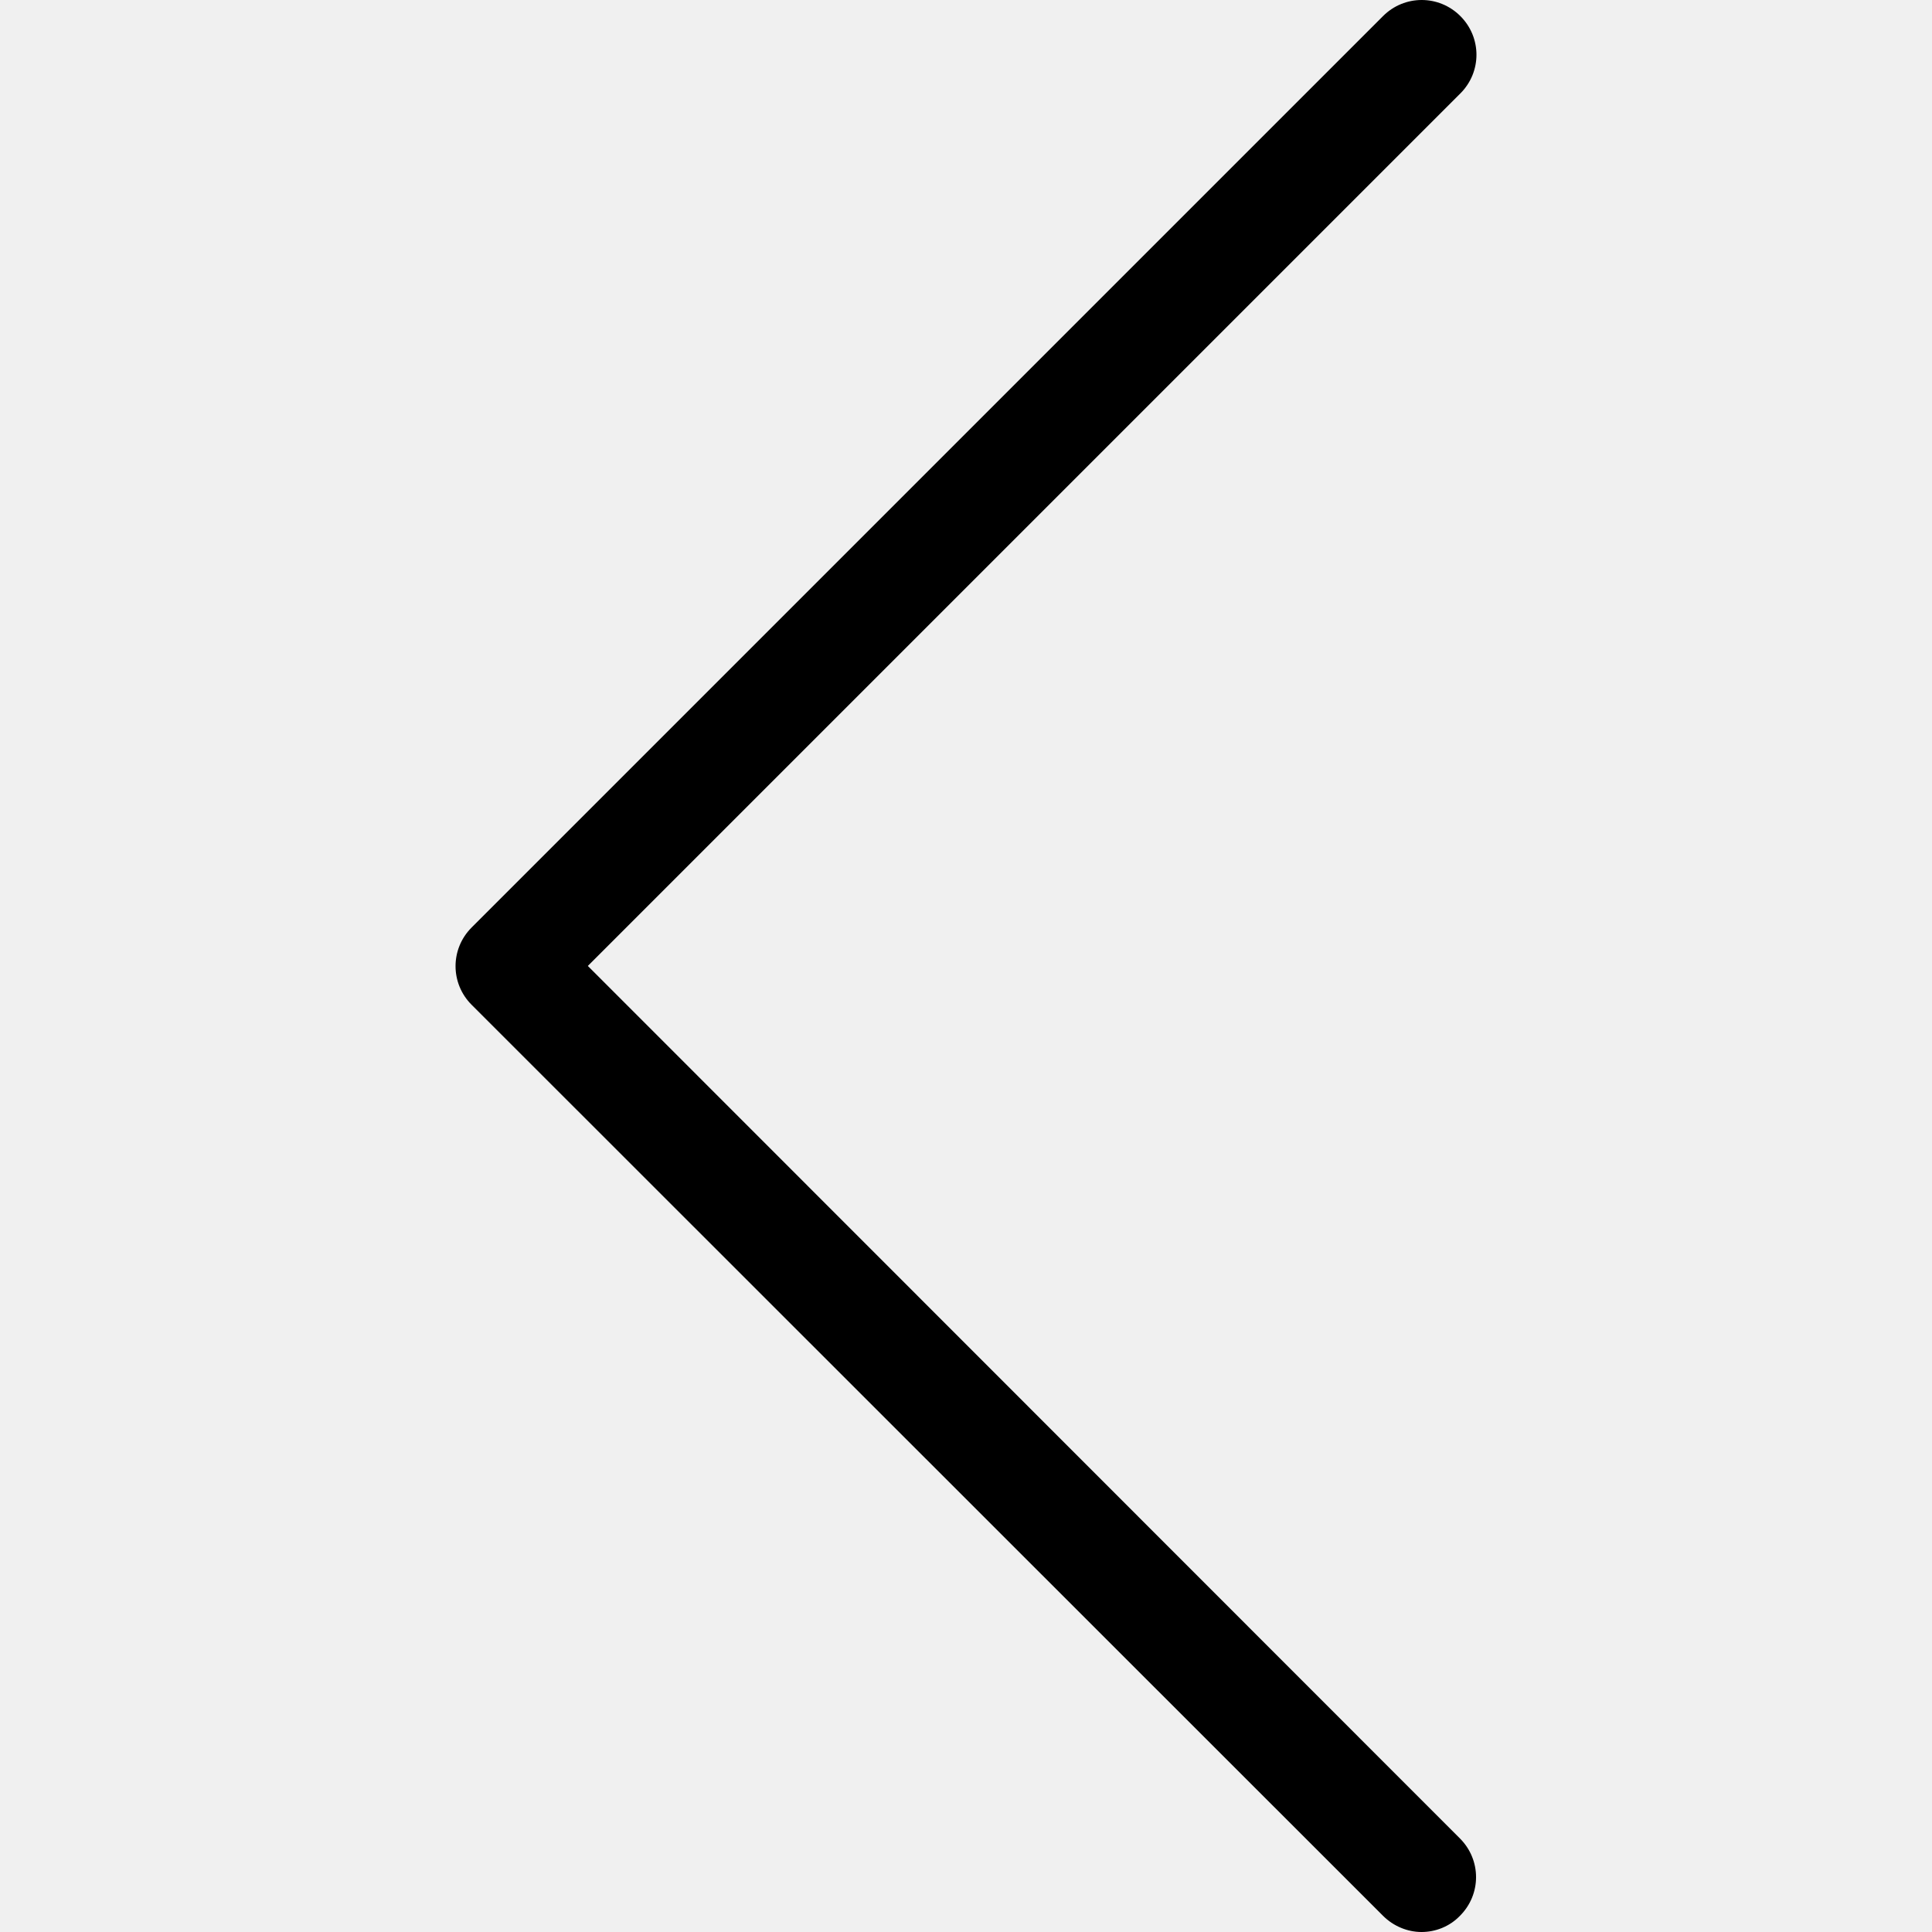
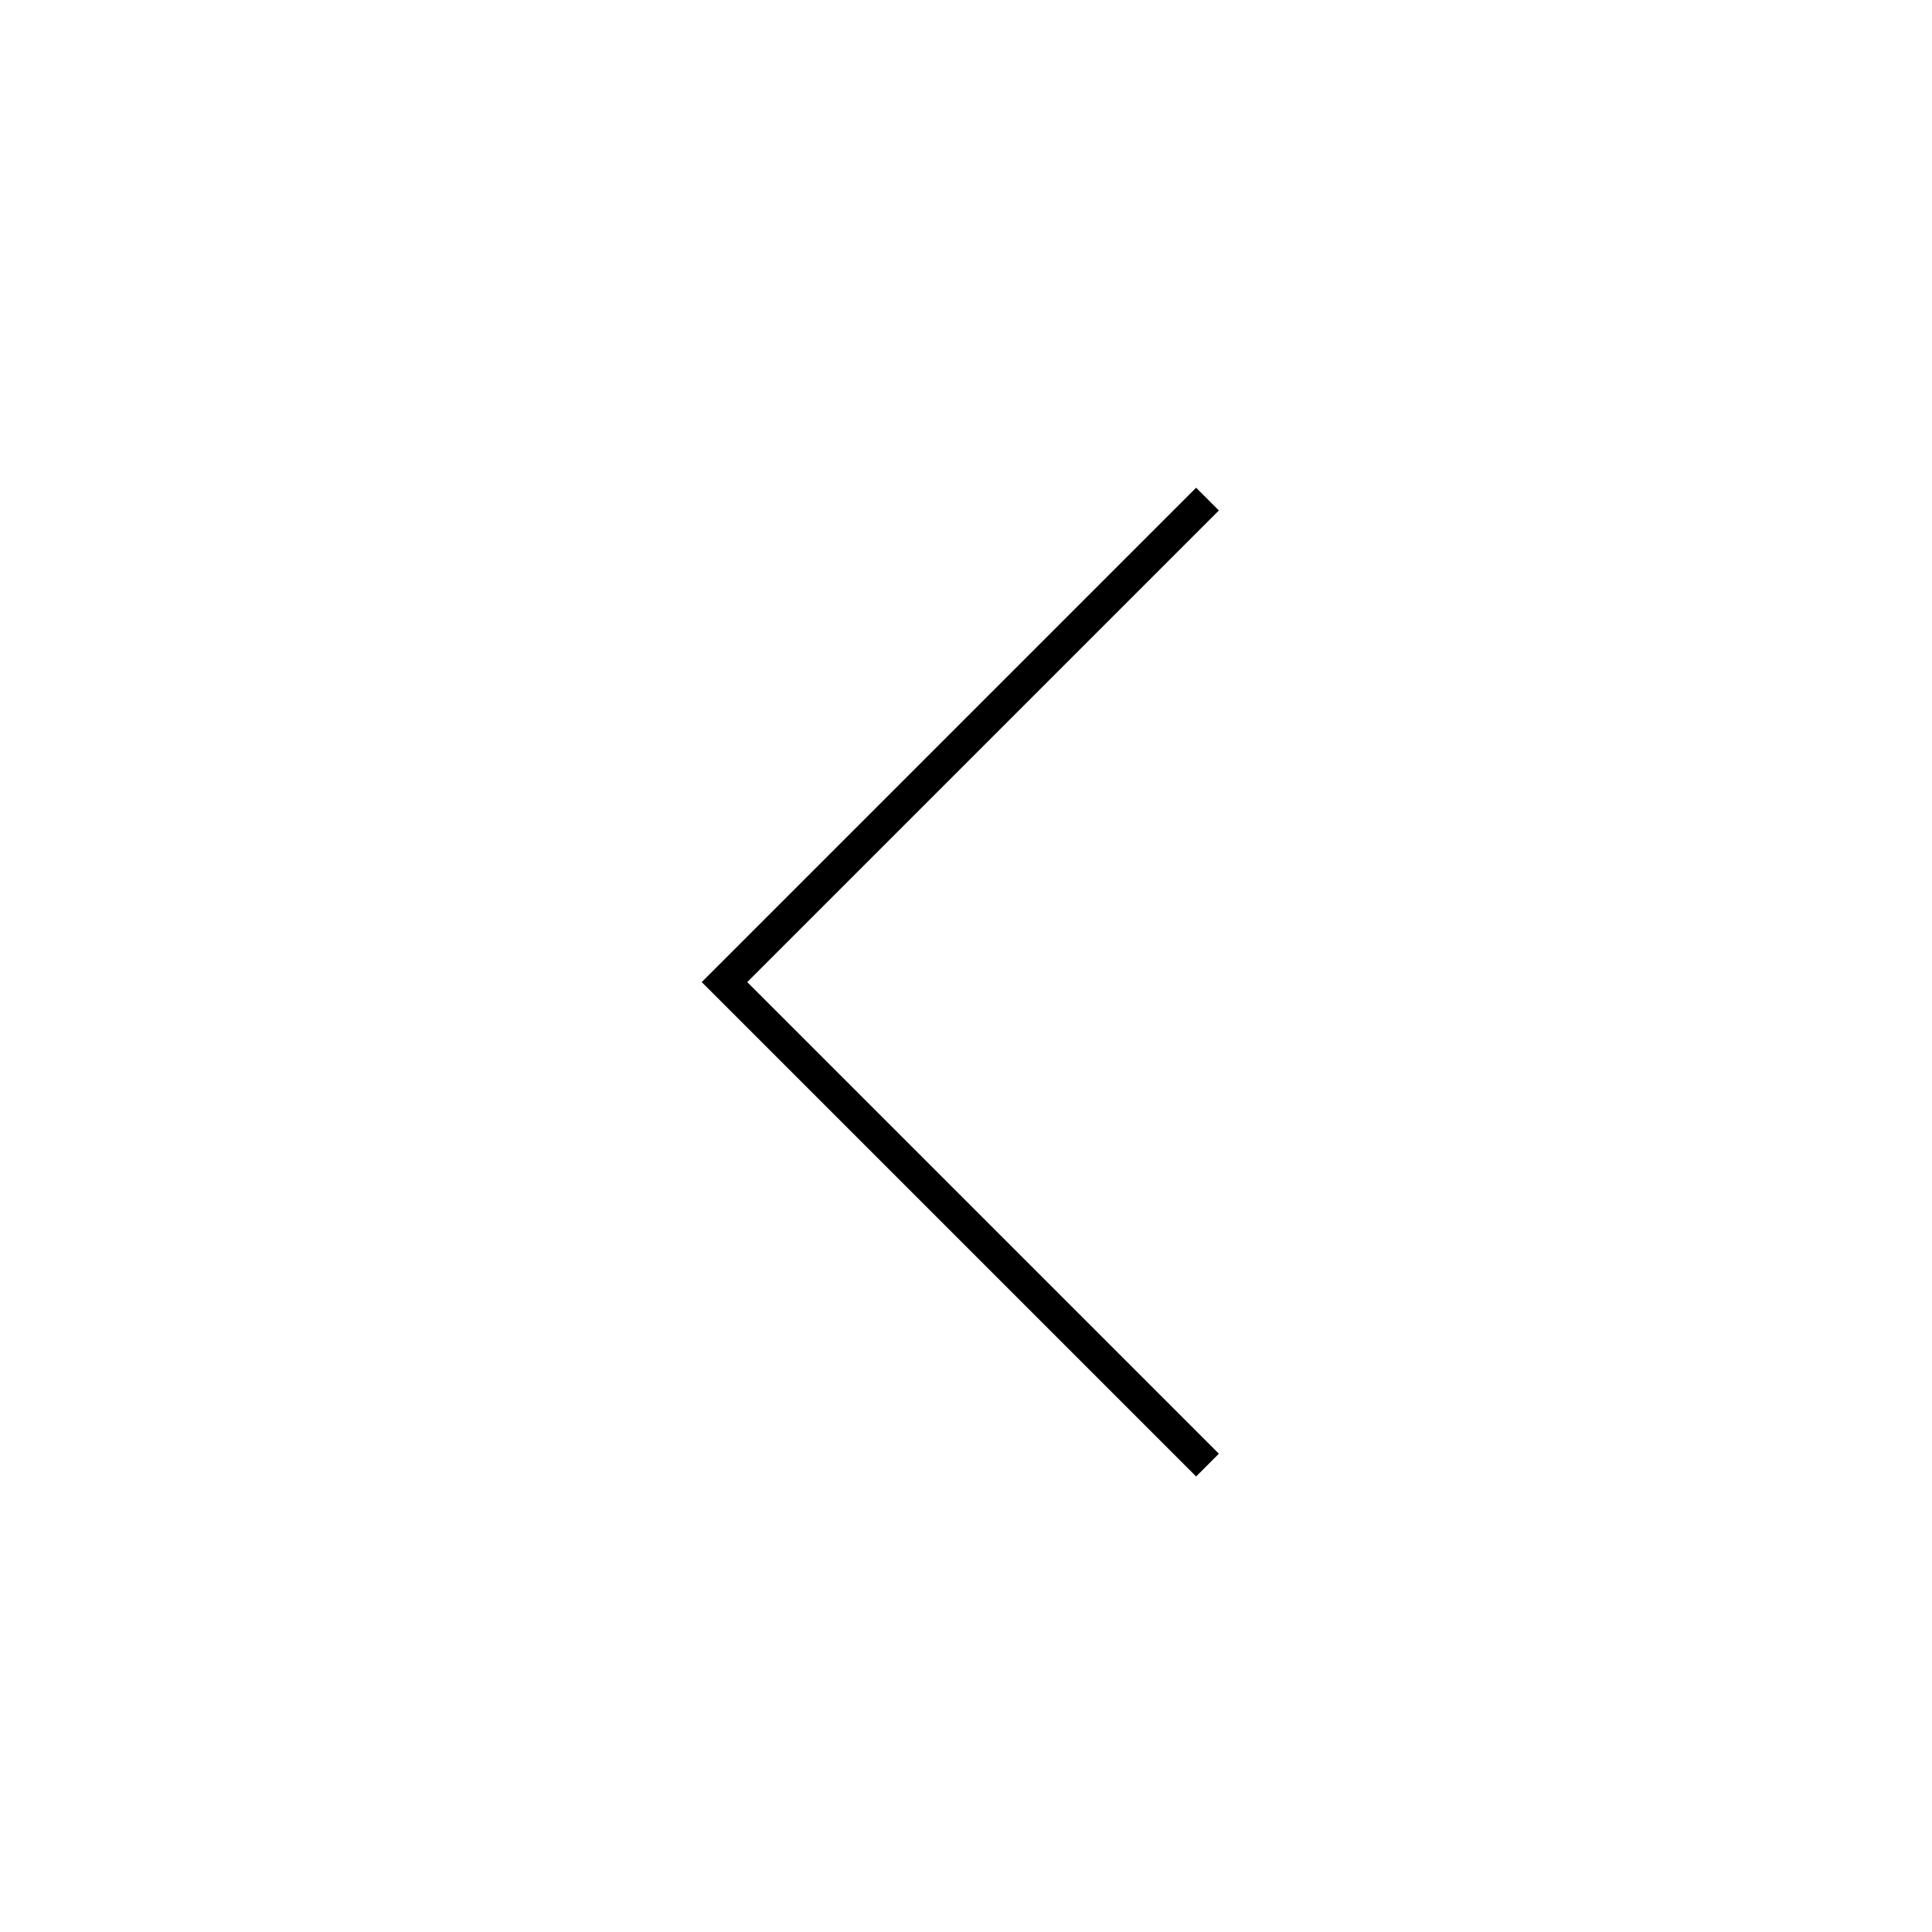
- <svg xmlns="http://www.w3.org/2000/svg" version="1.1" id="Capa_1" x="0px" y="0px" viewBox="0 0 477.175 477.175" style="enable-background:new 0 0 477.175 477.175;" xml:space="preserve">
-   <g>
-     <path d="M145.188,238.575l215.5-215.5c5.3-5.3,5.3-13.8,0-19.1s-13.8-5.3-19.1,0l-225.1,225.1c-5.3,5.3-5.3,13.8,0,19.1l225.1,225   c2.6,2.6,6.1,4,9.5,4s6.9-1.3,9.5-4c5.3-5.3,5.3-13.8,0-19.1L145.188,238.575z" />
+ <svg xmlns="http://www.w3.org/2000/svg" width="60" height="60" viewBox="0 0 60 60">
+   <defs>
+     <clipPath id="clip-back_60x60">
+       <rect width="60" height="60" />
+     </clipPath>
+   </defs>
+   <g id="back_60x60" clip-path="url(#clip-back_60x60)">
+     <rect width="60" height="60" fill="#fff" />
+     <path id="Path_11" data-name="Path 11" d="M15,30,0,15,15,0" transform="translate(22.5 15.5)" fill="none" stroke="#000" stroke-width="1" />
  </g>
-   <g>
- </g>
-   <g>
- </g>
-   <g>
- </g>
-   <g>
- </g>
-   <g>
- </g>
-   <g>
- </g>
-   <g>
- </g>
-   <g>
- </g>
-   <g>
- </g>
-   <g>
- </g>
-   <g>
- </g>
-   <g>
- </g>
-   <g>
- </g>
-   <g>
- </g>
-   <g>
- </g>
</svg>
